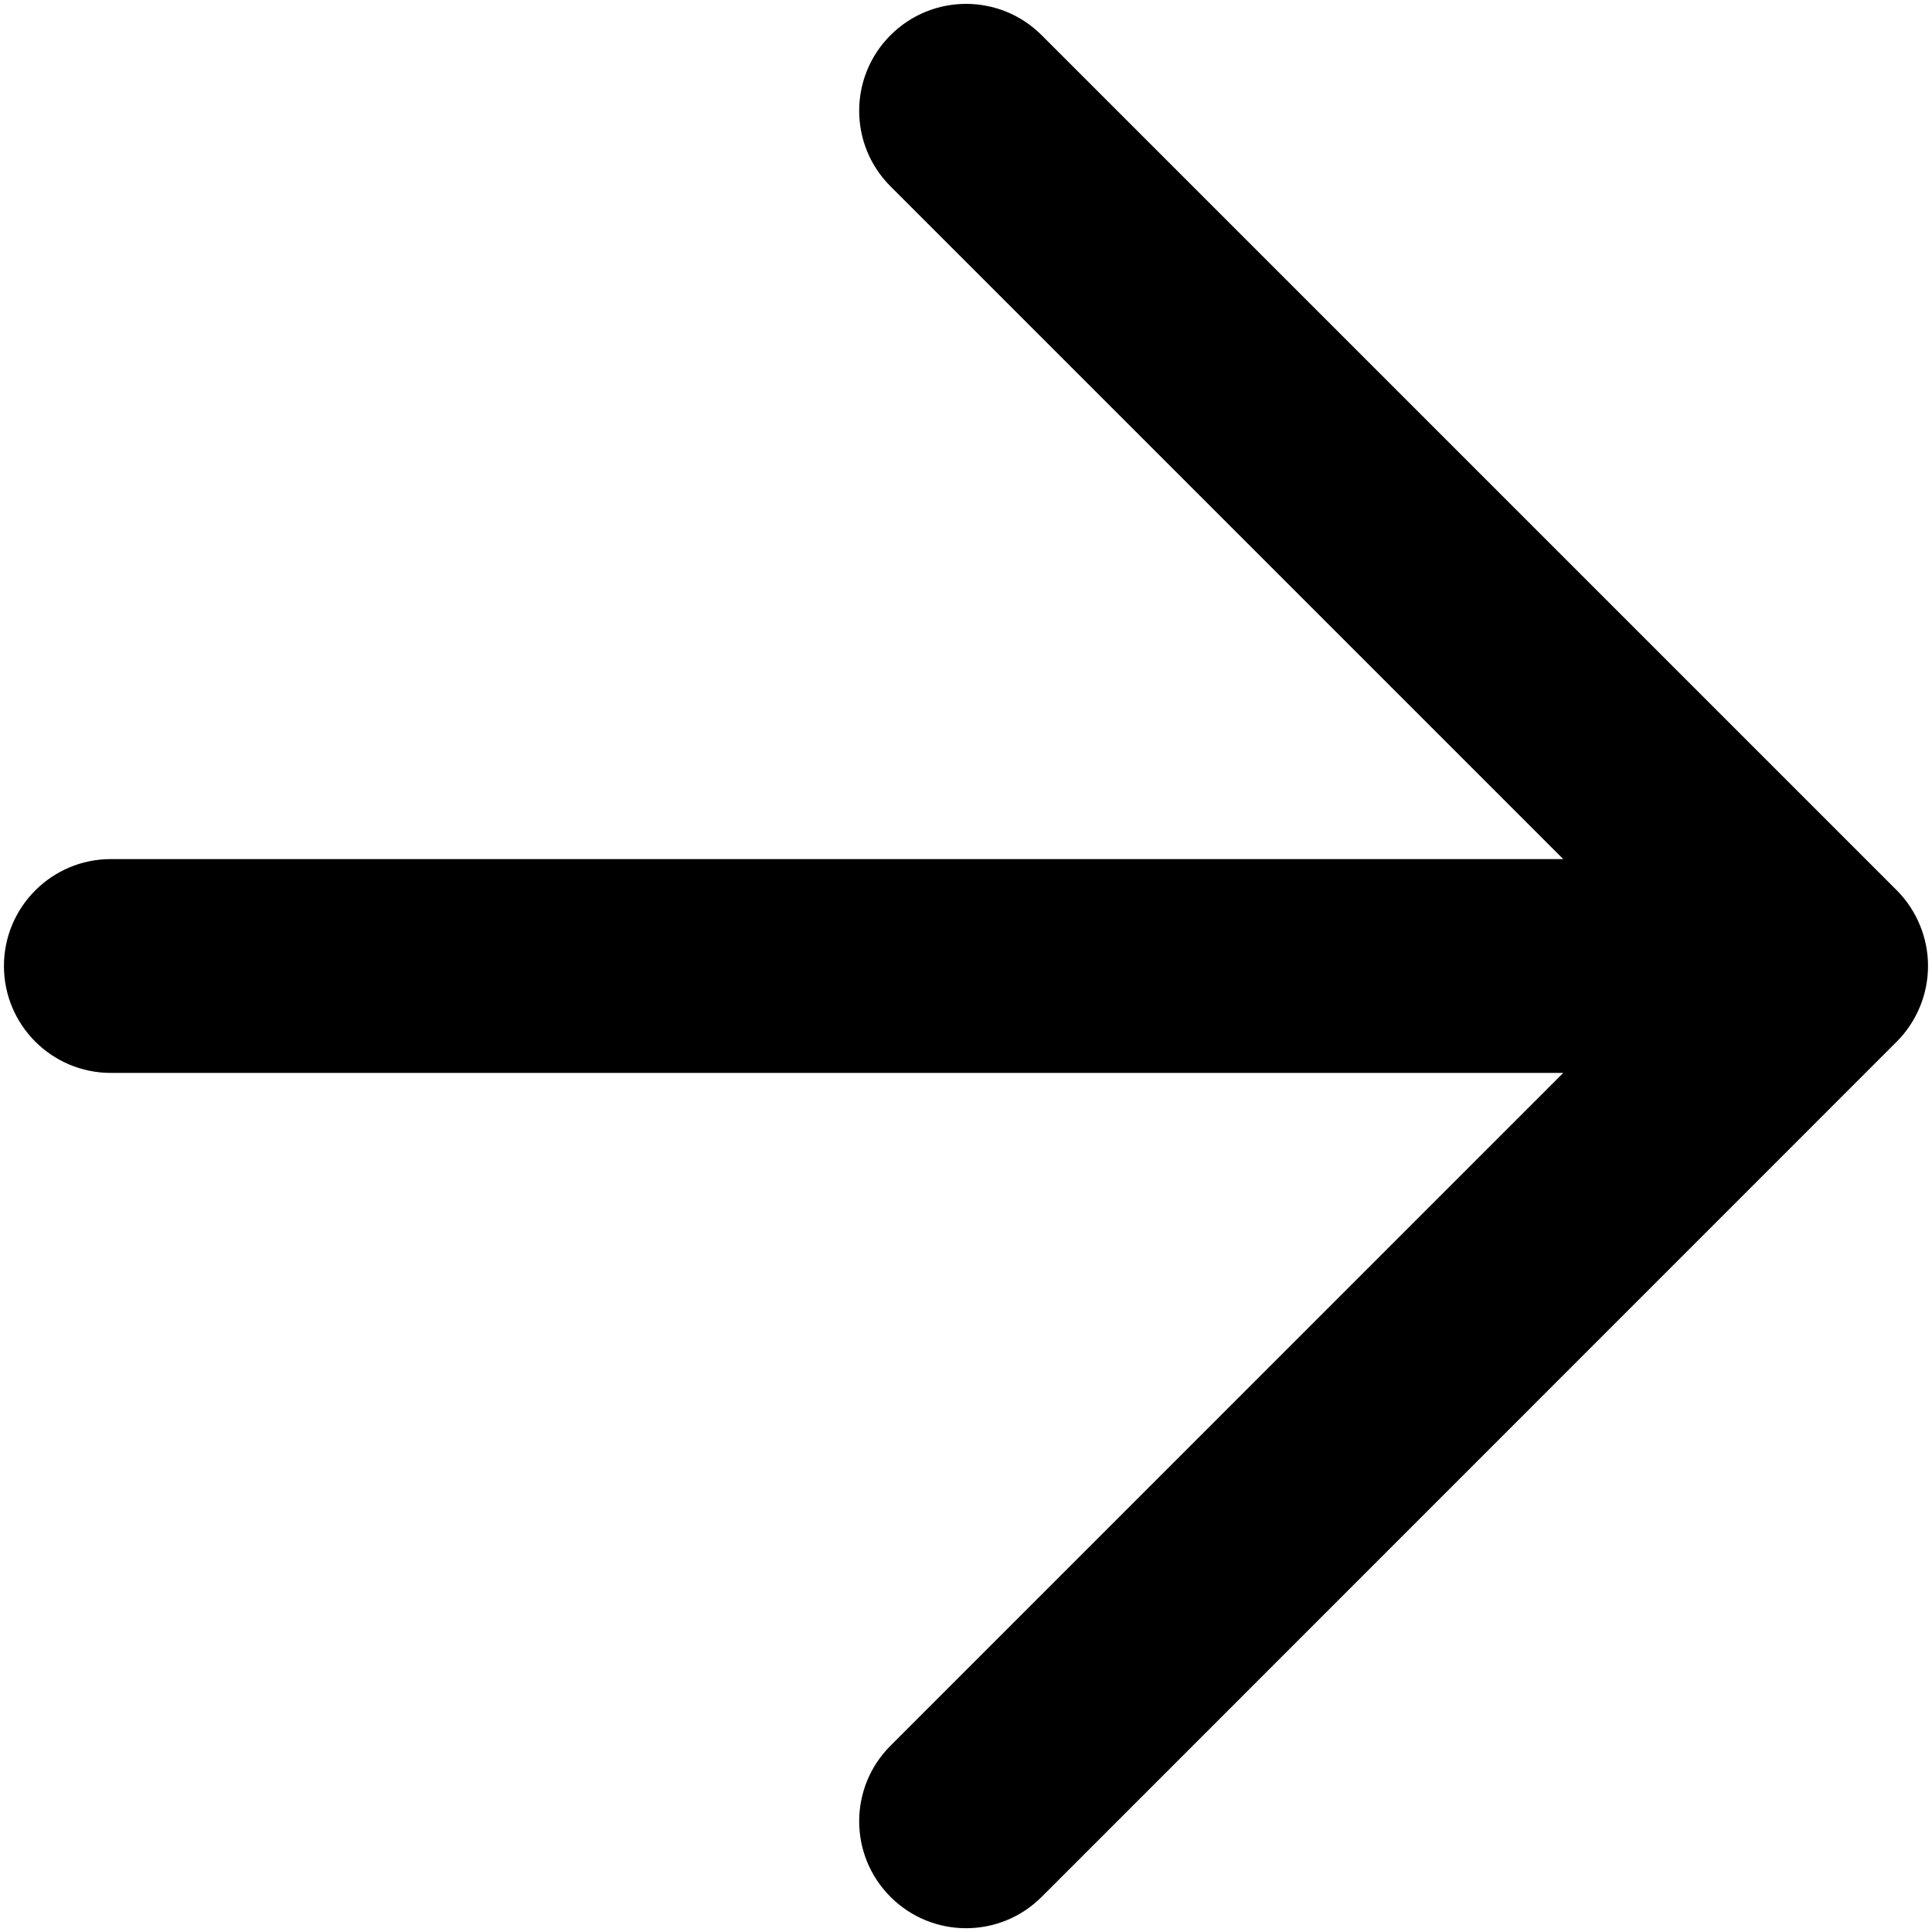
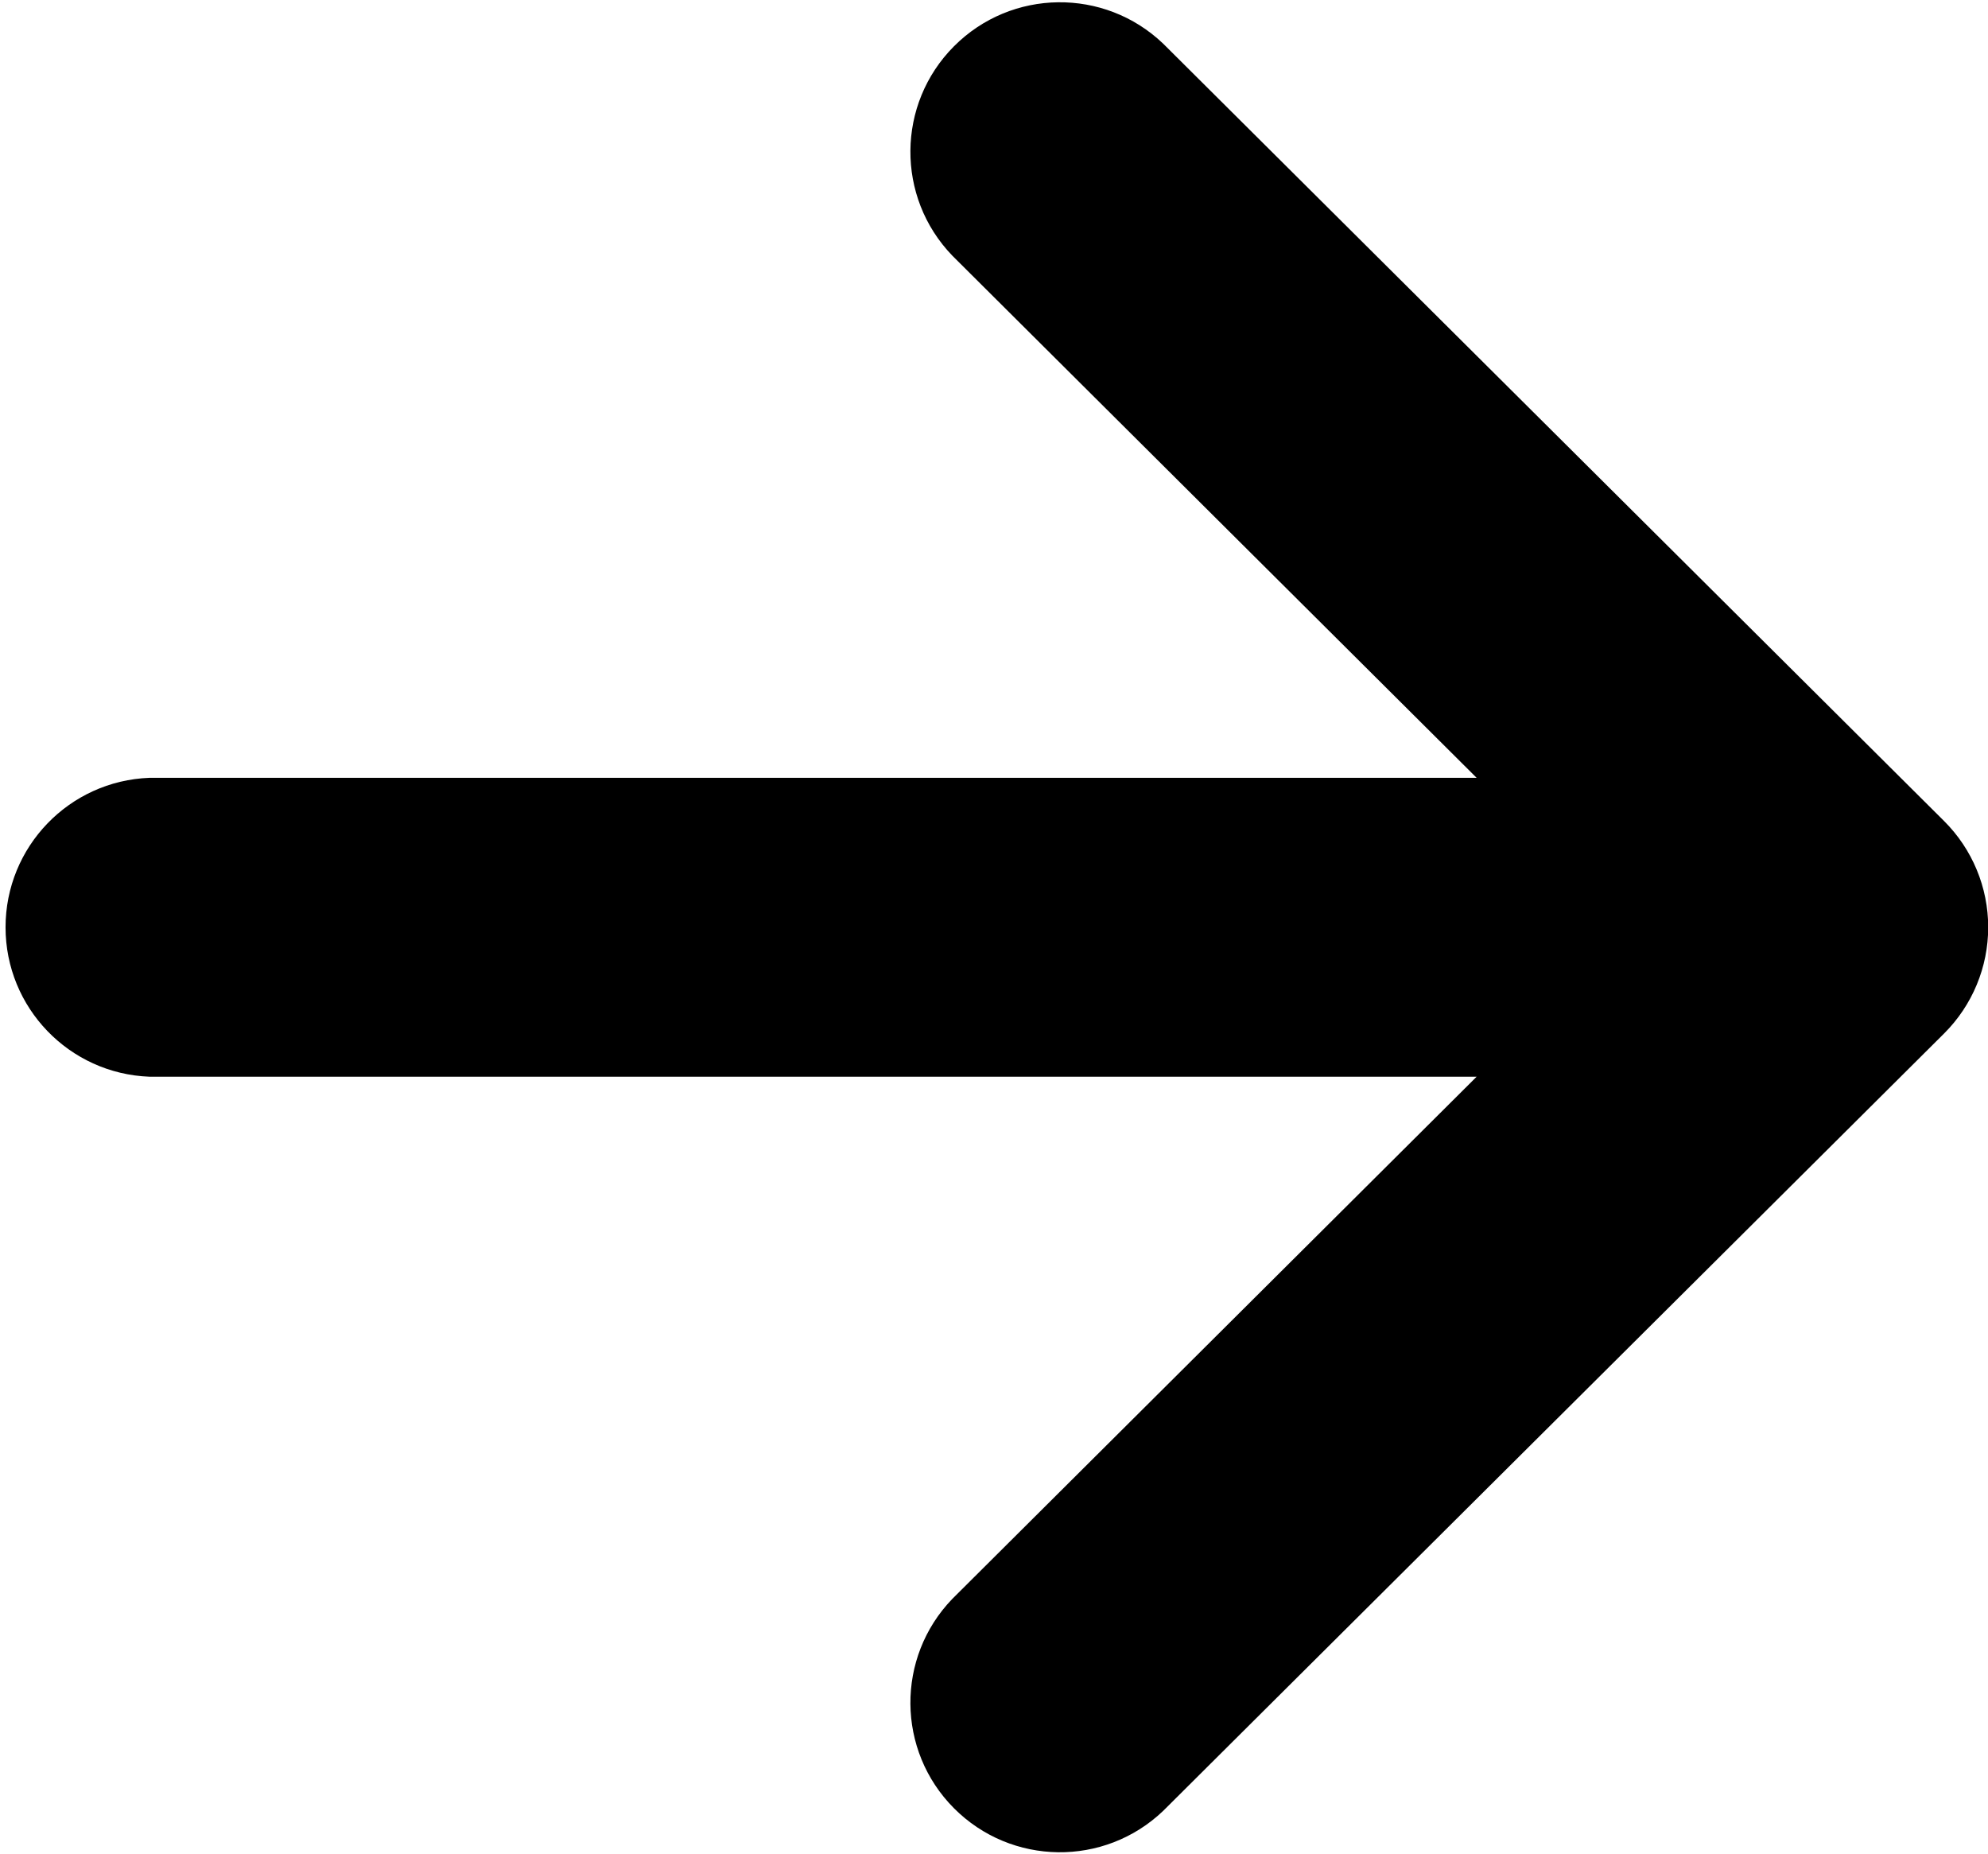
- <svg xmlns="http://www.w3.org/2000/svg" version="1.1" x="0px" y="0px" viewBox="0 0 500 500" style="enable-background:new 0 0 500 500;" xml:space="preserve">
-   <path d="M496.87,239.42c-1.4-3.38-3.42-6.44-5.97-8.99L269.58,9.11c-10.81-10.81-28.31-10.81-39.12,0  s-10.81,28.31,0,39.12l174.1,174.1H28.69c-15.27,0-27.67,12.39-27.67,27.67s12.39,27.67,27.67,27.67h375.87l-174.1,174.12  c-10.81,10.81-10.81,28.31,0,39.12c5.4,5.4,12.48,8.11,19.56,8.11c7.08,0,14.16-2.7,19.56-8.11L490.9,269.55  c2.55-2.55,4.57-5.61,5.97-8.99C499.67,253.8,499.67,246.18,496.87,239.42z" />
+ <svg xmlns="http://www.w3.org/2000/svg" viewBox="0 0 9.653 9">
+   <path d="M327.732,421.665h0l-3.792-3.774a.726.726,0,0,0-1.024,1.029l2.546,2.535h-6.444a.726.726,0,0,0,0,1.451h6.444l-2.546,2.535a.726.726,0,0,0,1.024,1.029l3.792-3.774h0A.728.728,0,0,0,327.732,421.665Z" transform="translate(-318.292 -417.679)" />
</svg>
